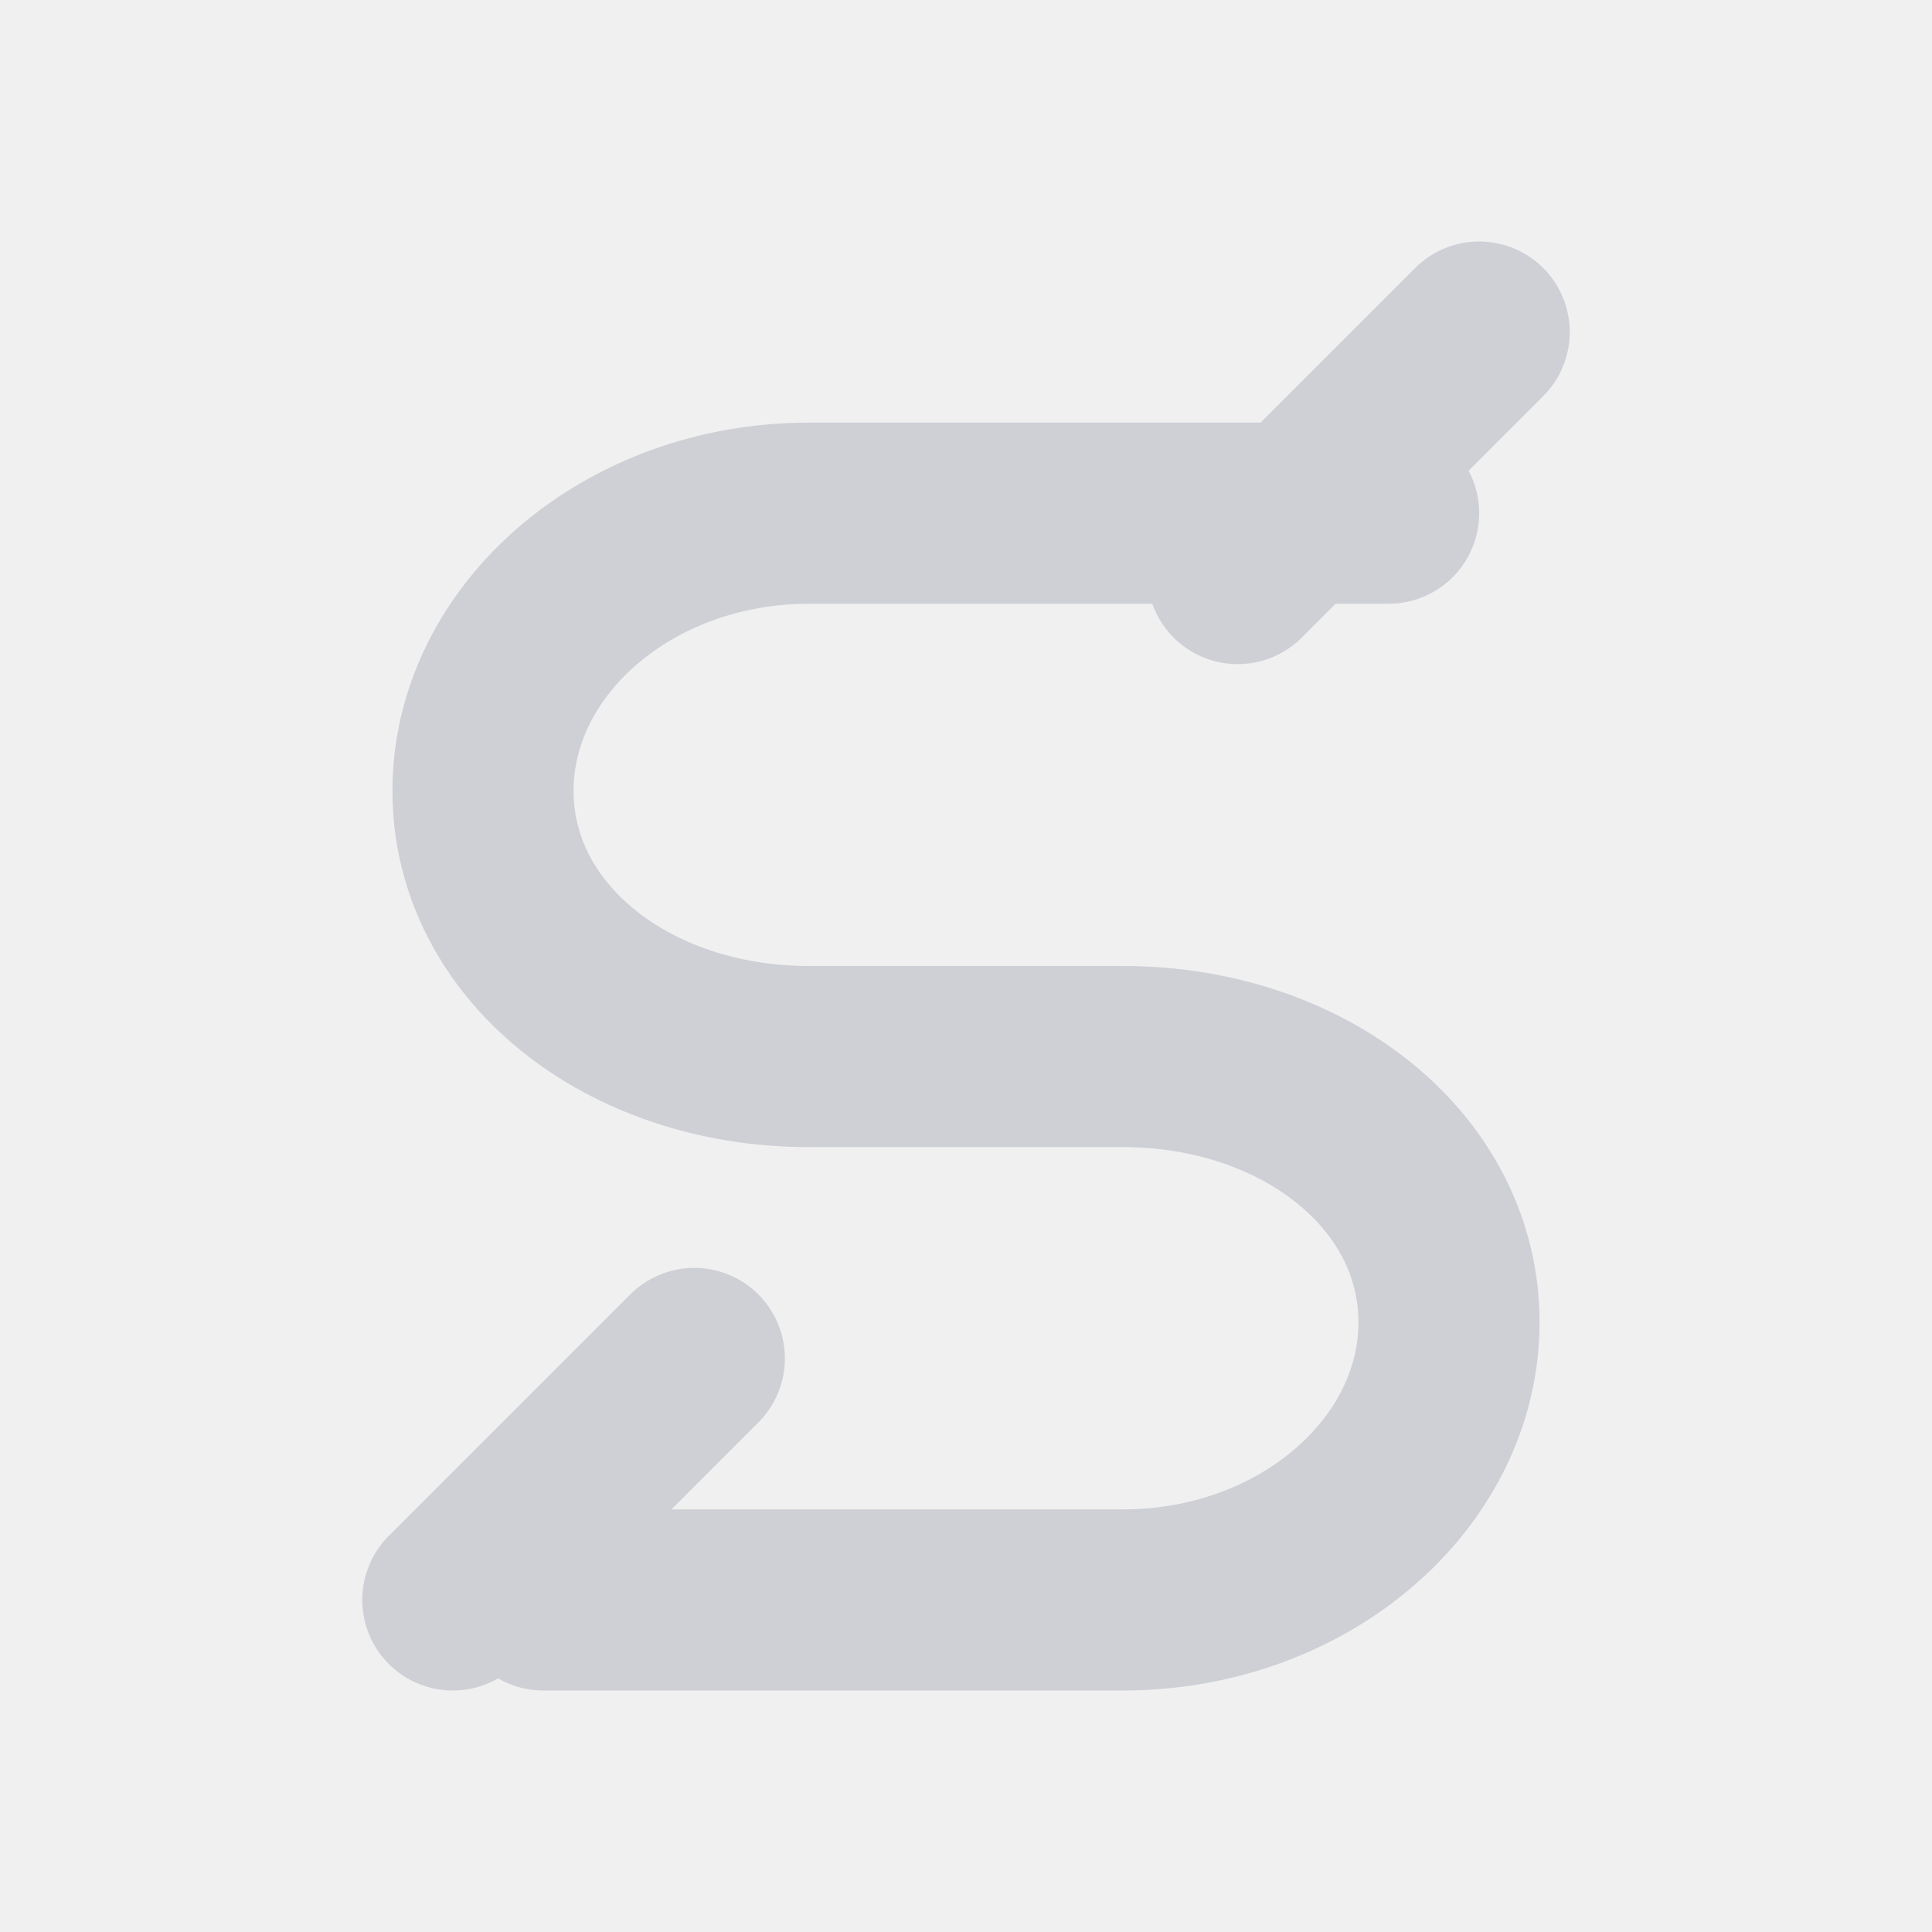
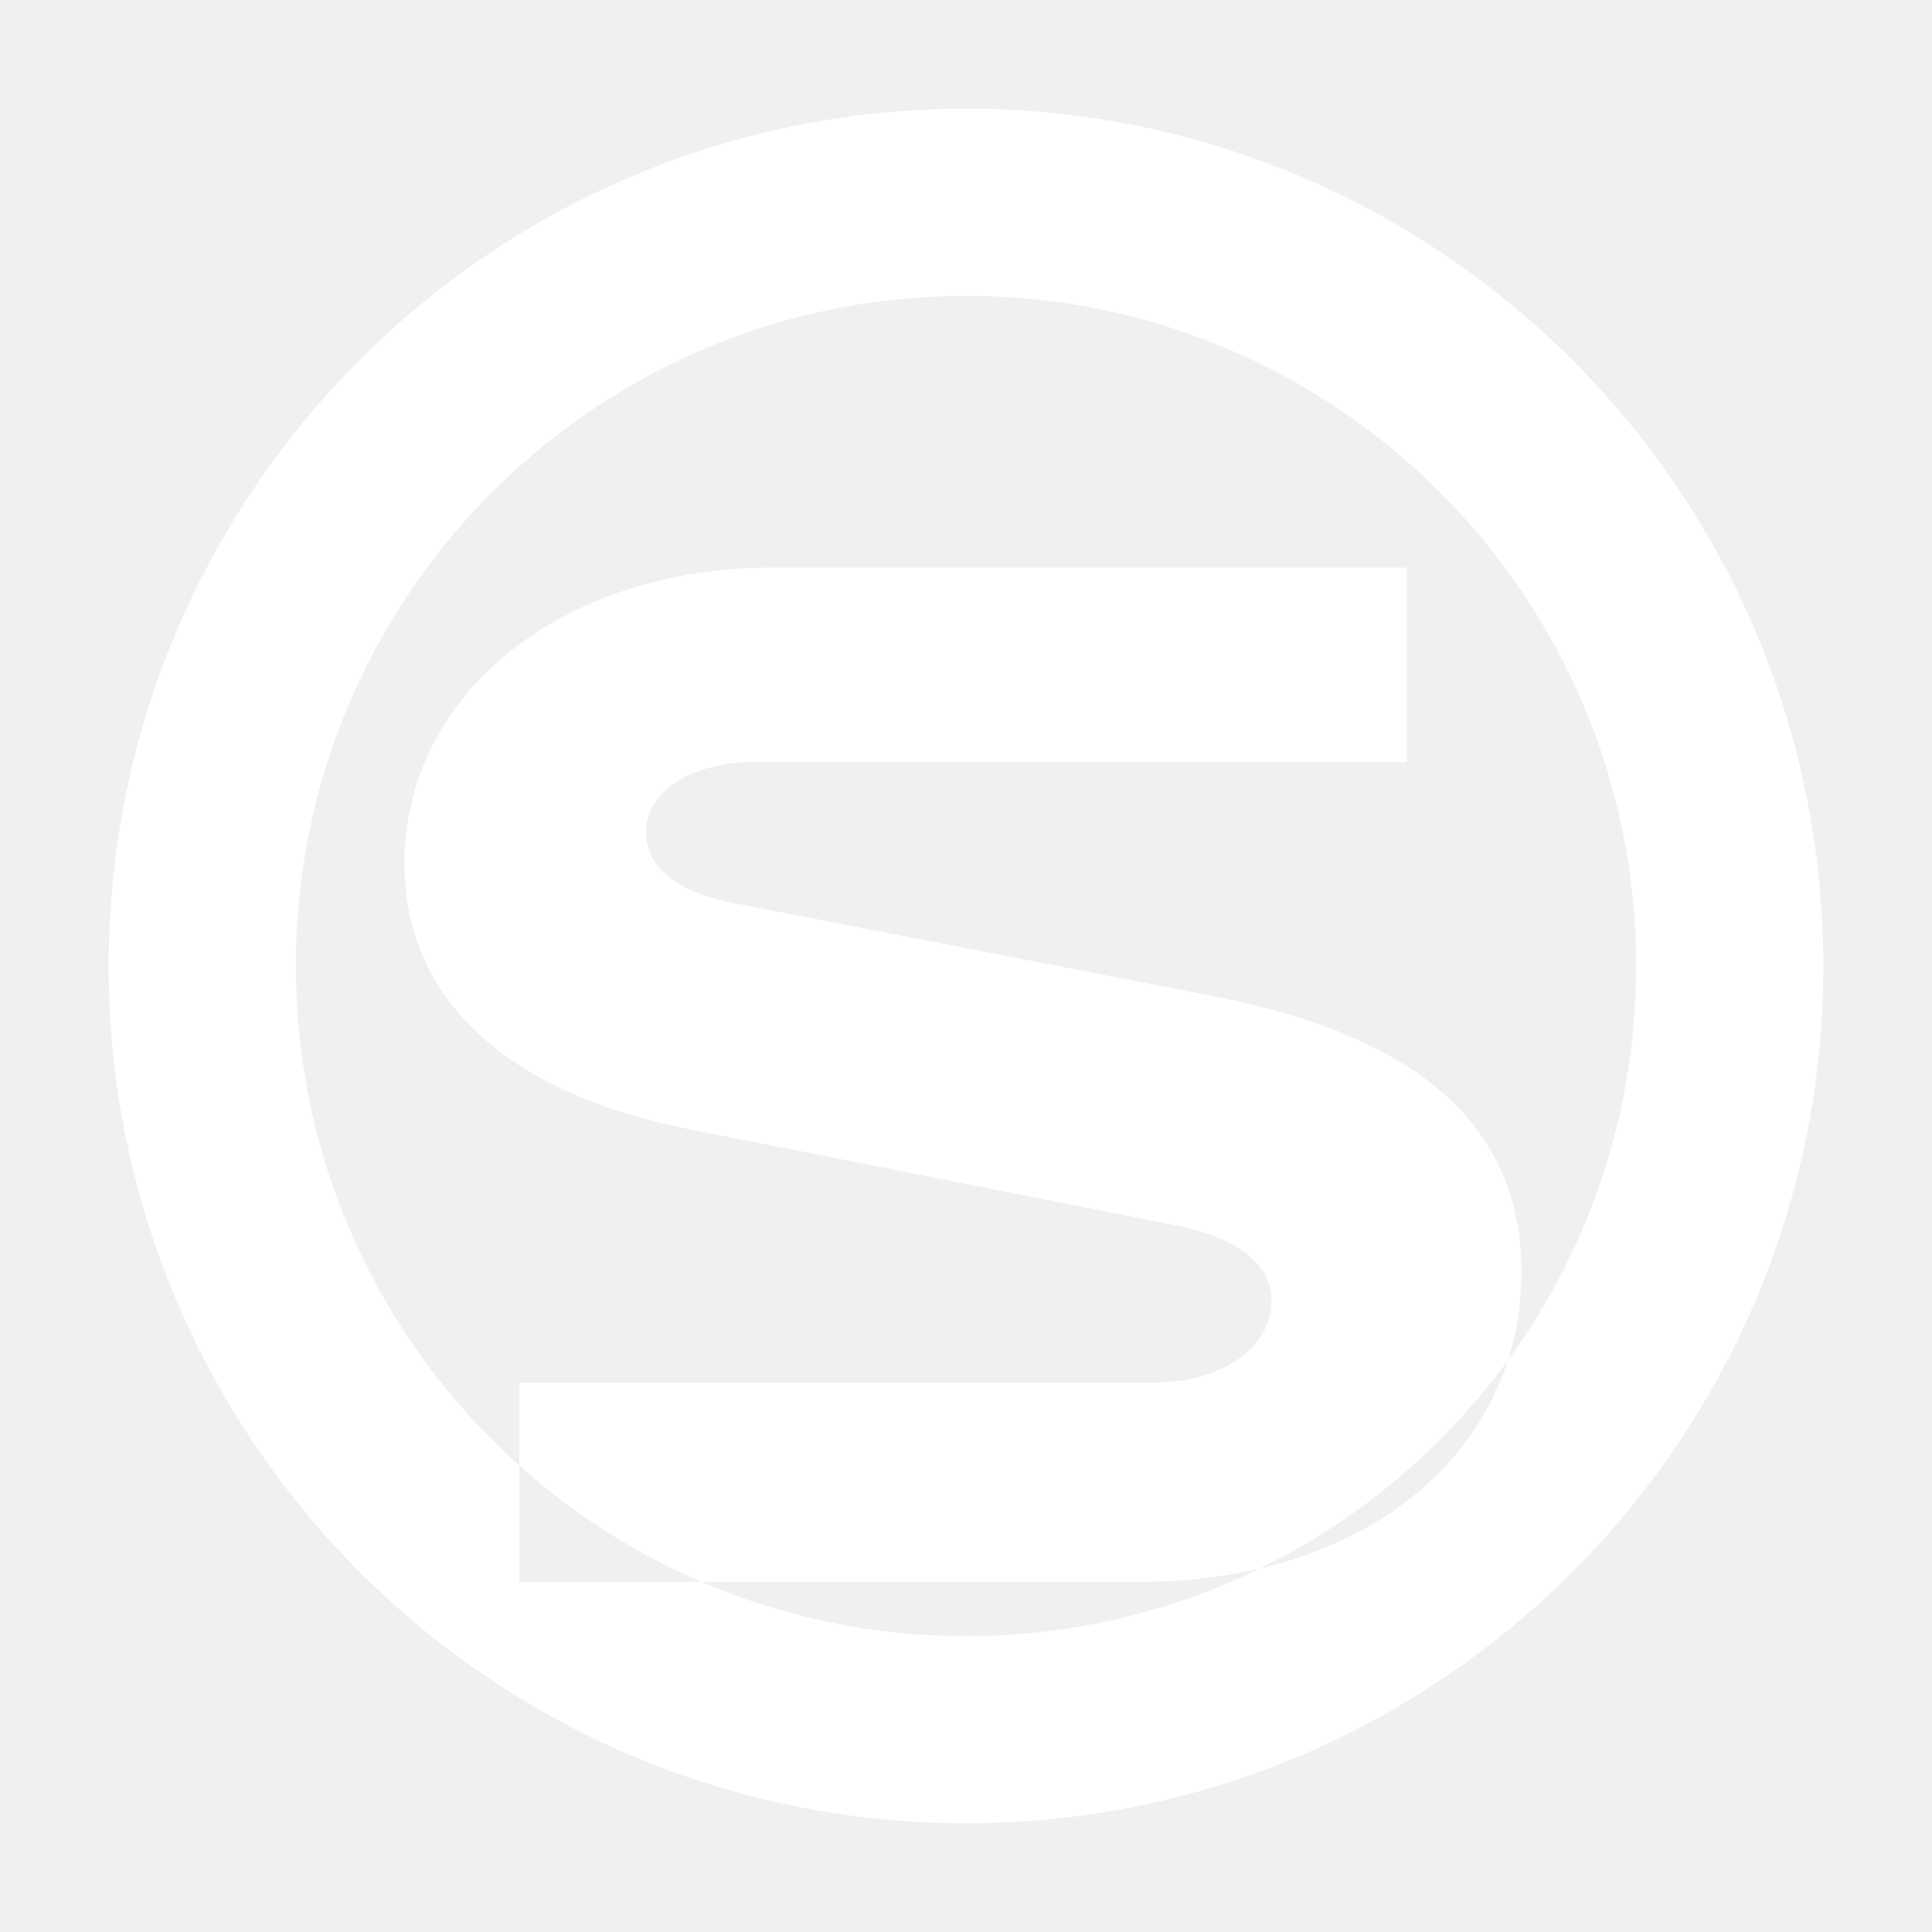
<svg xmlns="http://www.w3.org/2000/svg" width="16" height="16" viewBox="0 0 16 16">
-   <path d="M11.5 4.25H6.7C5.2 4.25 4 5.3 4 6.55C4 7.8 5.2 8.75 6.7 8.75H9.3C10.8 8.75 12 9.7 12 10.95C12 12.2 10.8 13.25 9.3 13.25H4.5" fill="none" stroke="#CED0D6" stroke-width="1.5" stroke-linecap="round" stroke-linejoin="round" />
-   <path d="M12.25 2.75L10.25 4.75M5.75 11.25L3.75 13.25" fill="none" stroke="#CED0D6" stroke-width="1.5" stroke-linecap="round" />
+   <path data-shaft-logo="official" fill="#FFFFFF" fill-rule="evenodd" d="M8 .9C4.08.9.9 4.08.9 8S4.08 15.1 8 15.1 15.1 11.92 15.1 8 11.92.9 8 .9Zm0 1.55A5.55 5.55 0 1 0 8 13.55 5.55 5.55 0 0 0 8 2.45Zm3.65 2.25H6.4c-1.75 0-3.05 1.05-3.05 2.45 0 1.13.85 1.9 2.35 2.2l4.05.8c.5.1.78.32.78.62 0 .4-.42.68-.98.68H4.3v1.65h5.15c1.85 0 3.15-1.07 3.15-2.57 0-1.2-.85-1.95-2.55-2.28l-4.02-.78c-.45-.1-.68-.3-.68-.58 0-.33.37-.58.9-.58h5.4Z" />
</svg>
